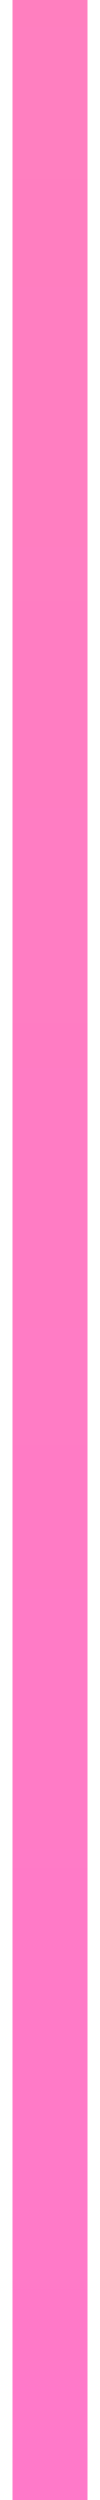
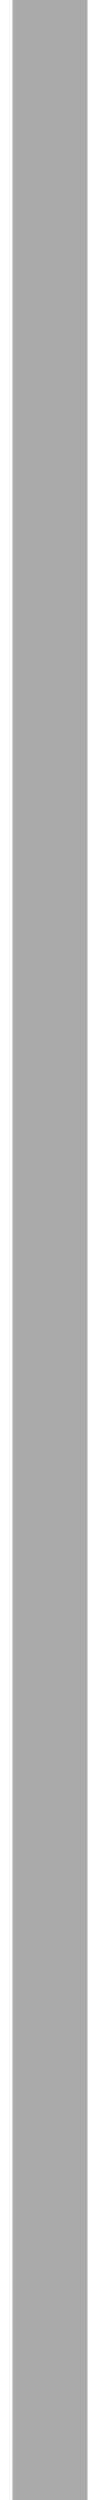
<svg xmlns="http://www.w3.org/2000/svg" width="4" height="100" viewBox="0 0 4 100" fill="none">
  <path d="M2 0L2 100" stroke="url(#paint0_linear_2121_13566)" stroke-width="3" />
  <defs>
    <linearGradient id="paint0_linear_2121_13566" x1="2" y1="-1993.5" x2="2" y2="100" gradientUnits="userSpaceOnUse">
-       <stop stop-color="#FFF500" />
-       <stop offset="1" stop-color="#FF79C9" />
+       <stop stop-color="#aaaaaa" />
+       <stop offset="1" stop-color="#aaaaaa" />
    </linearGradient>
  </defs>
</svg>
